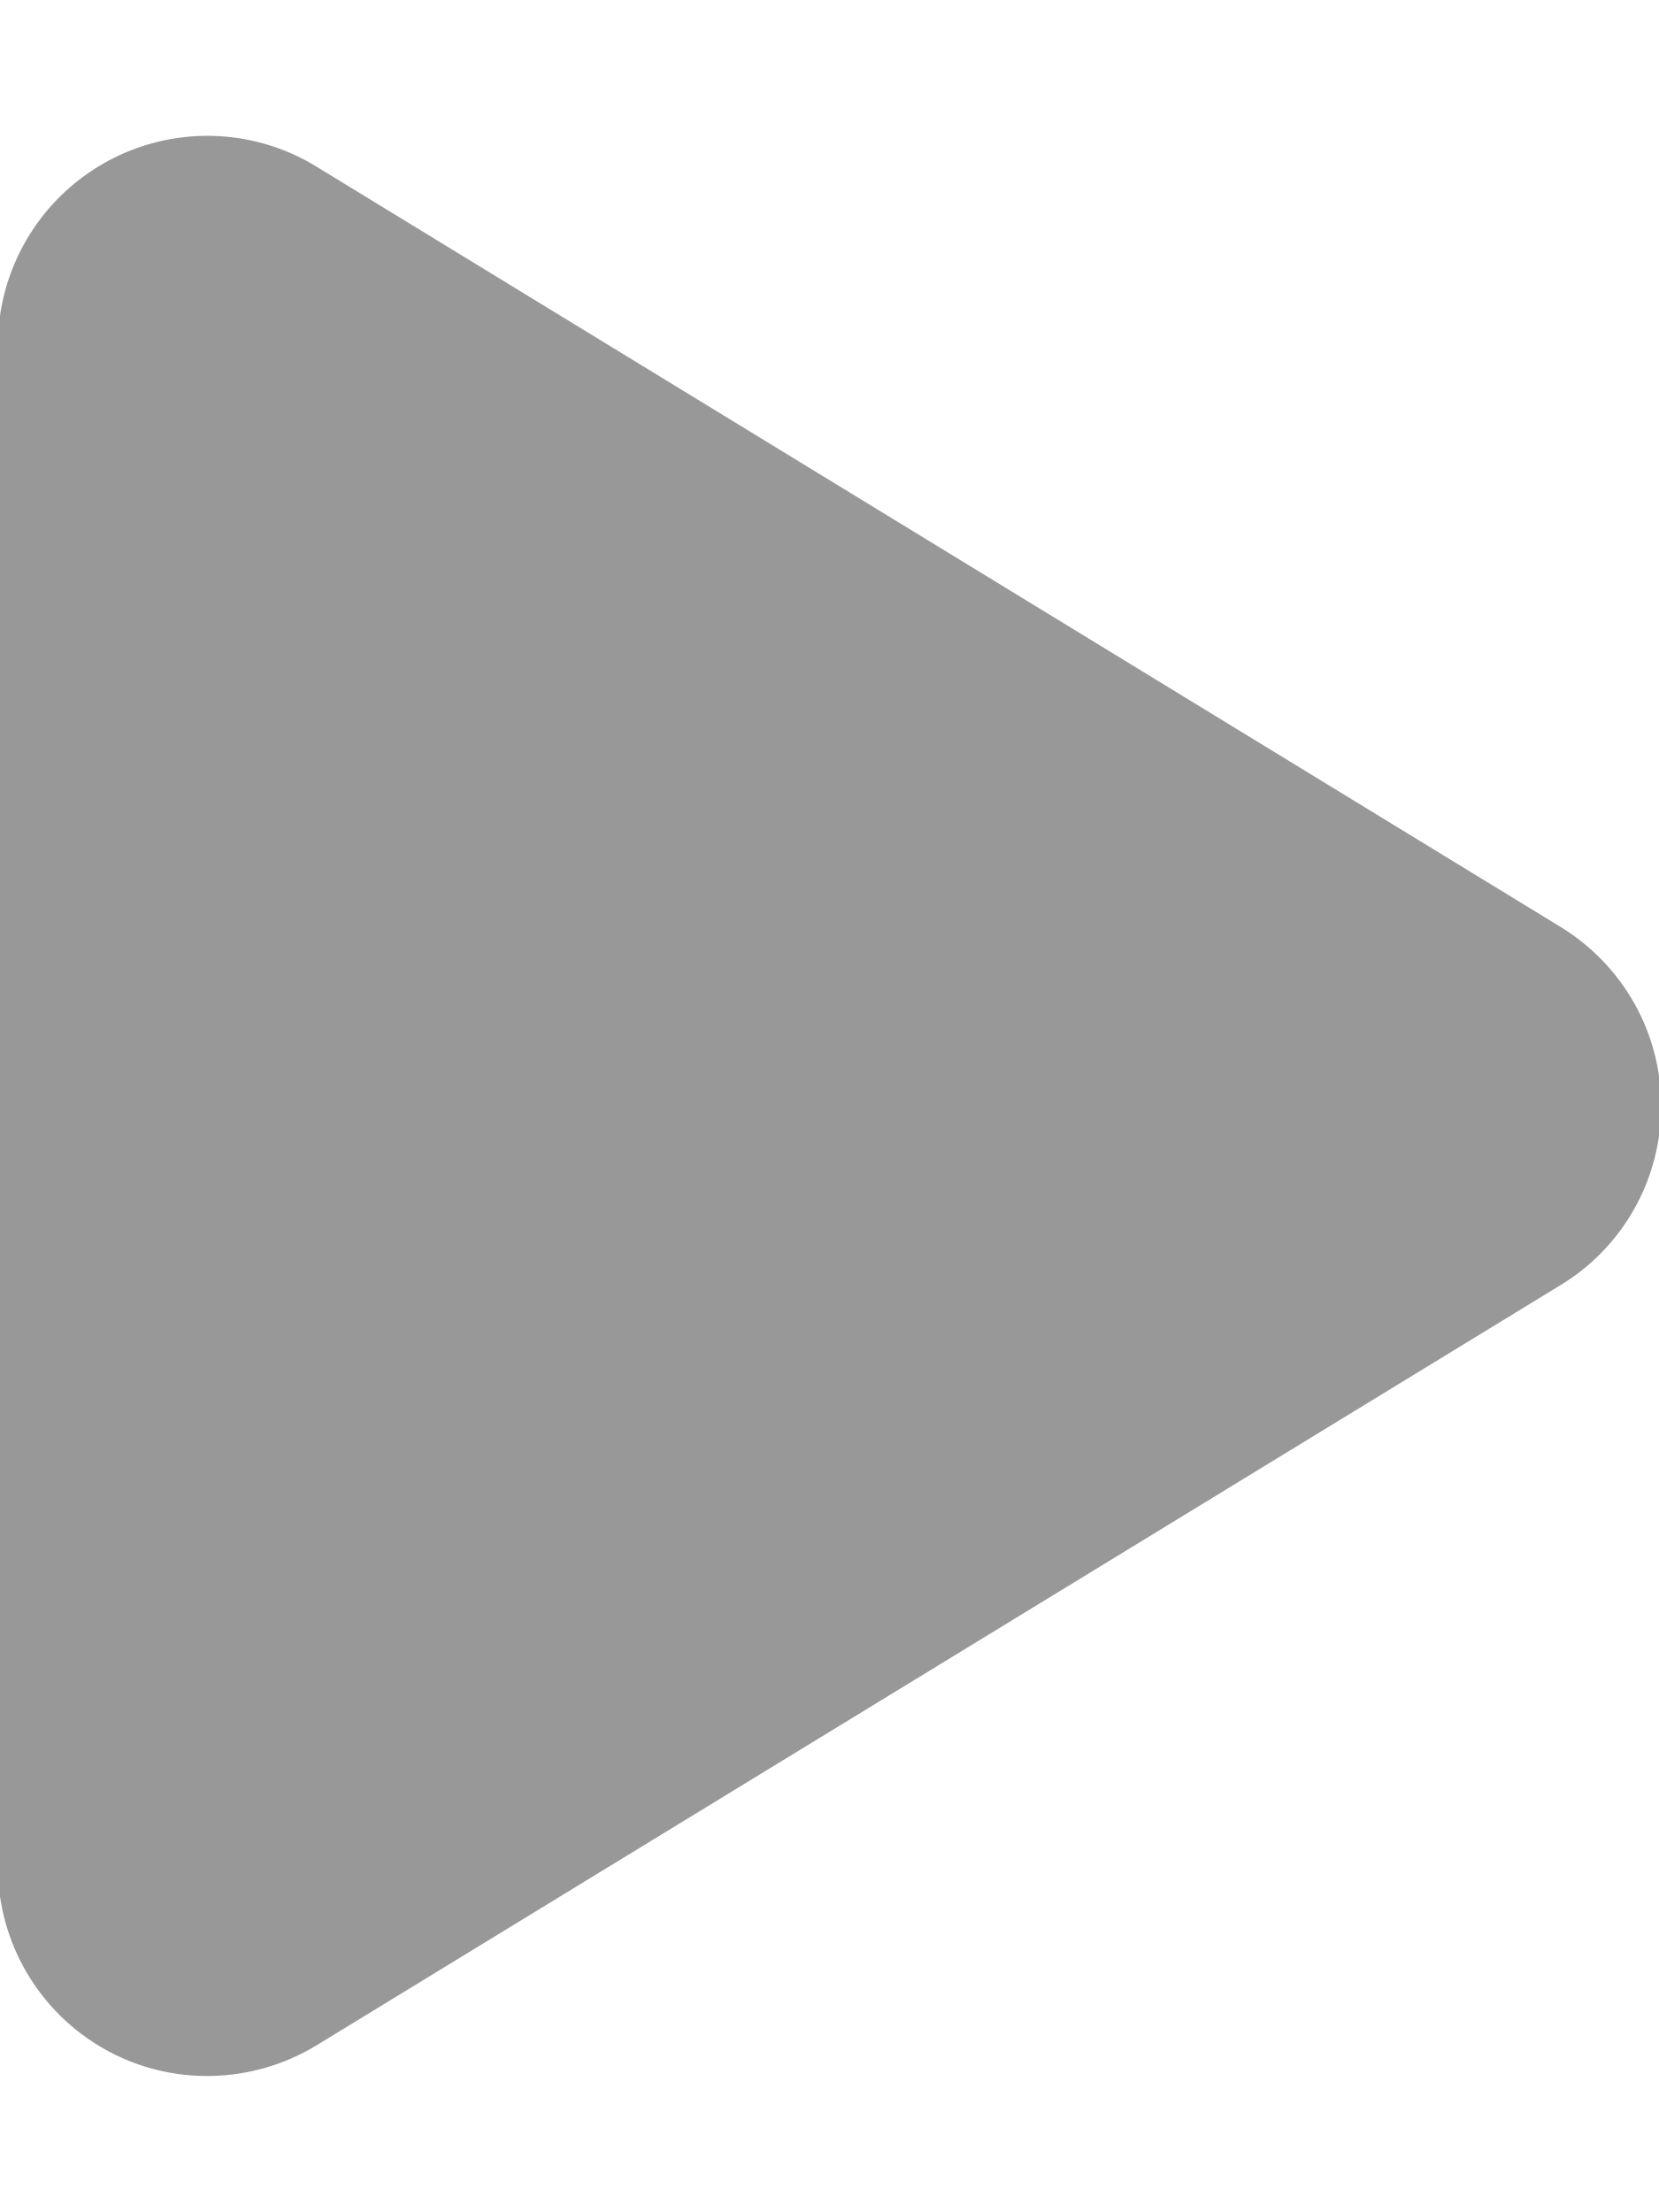
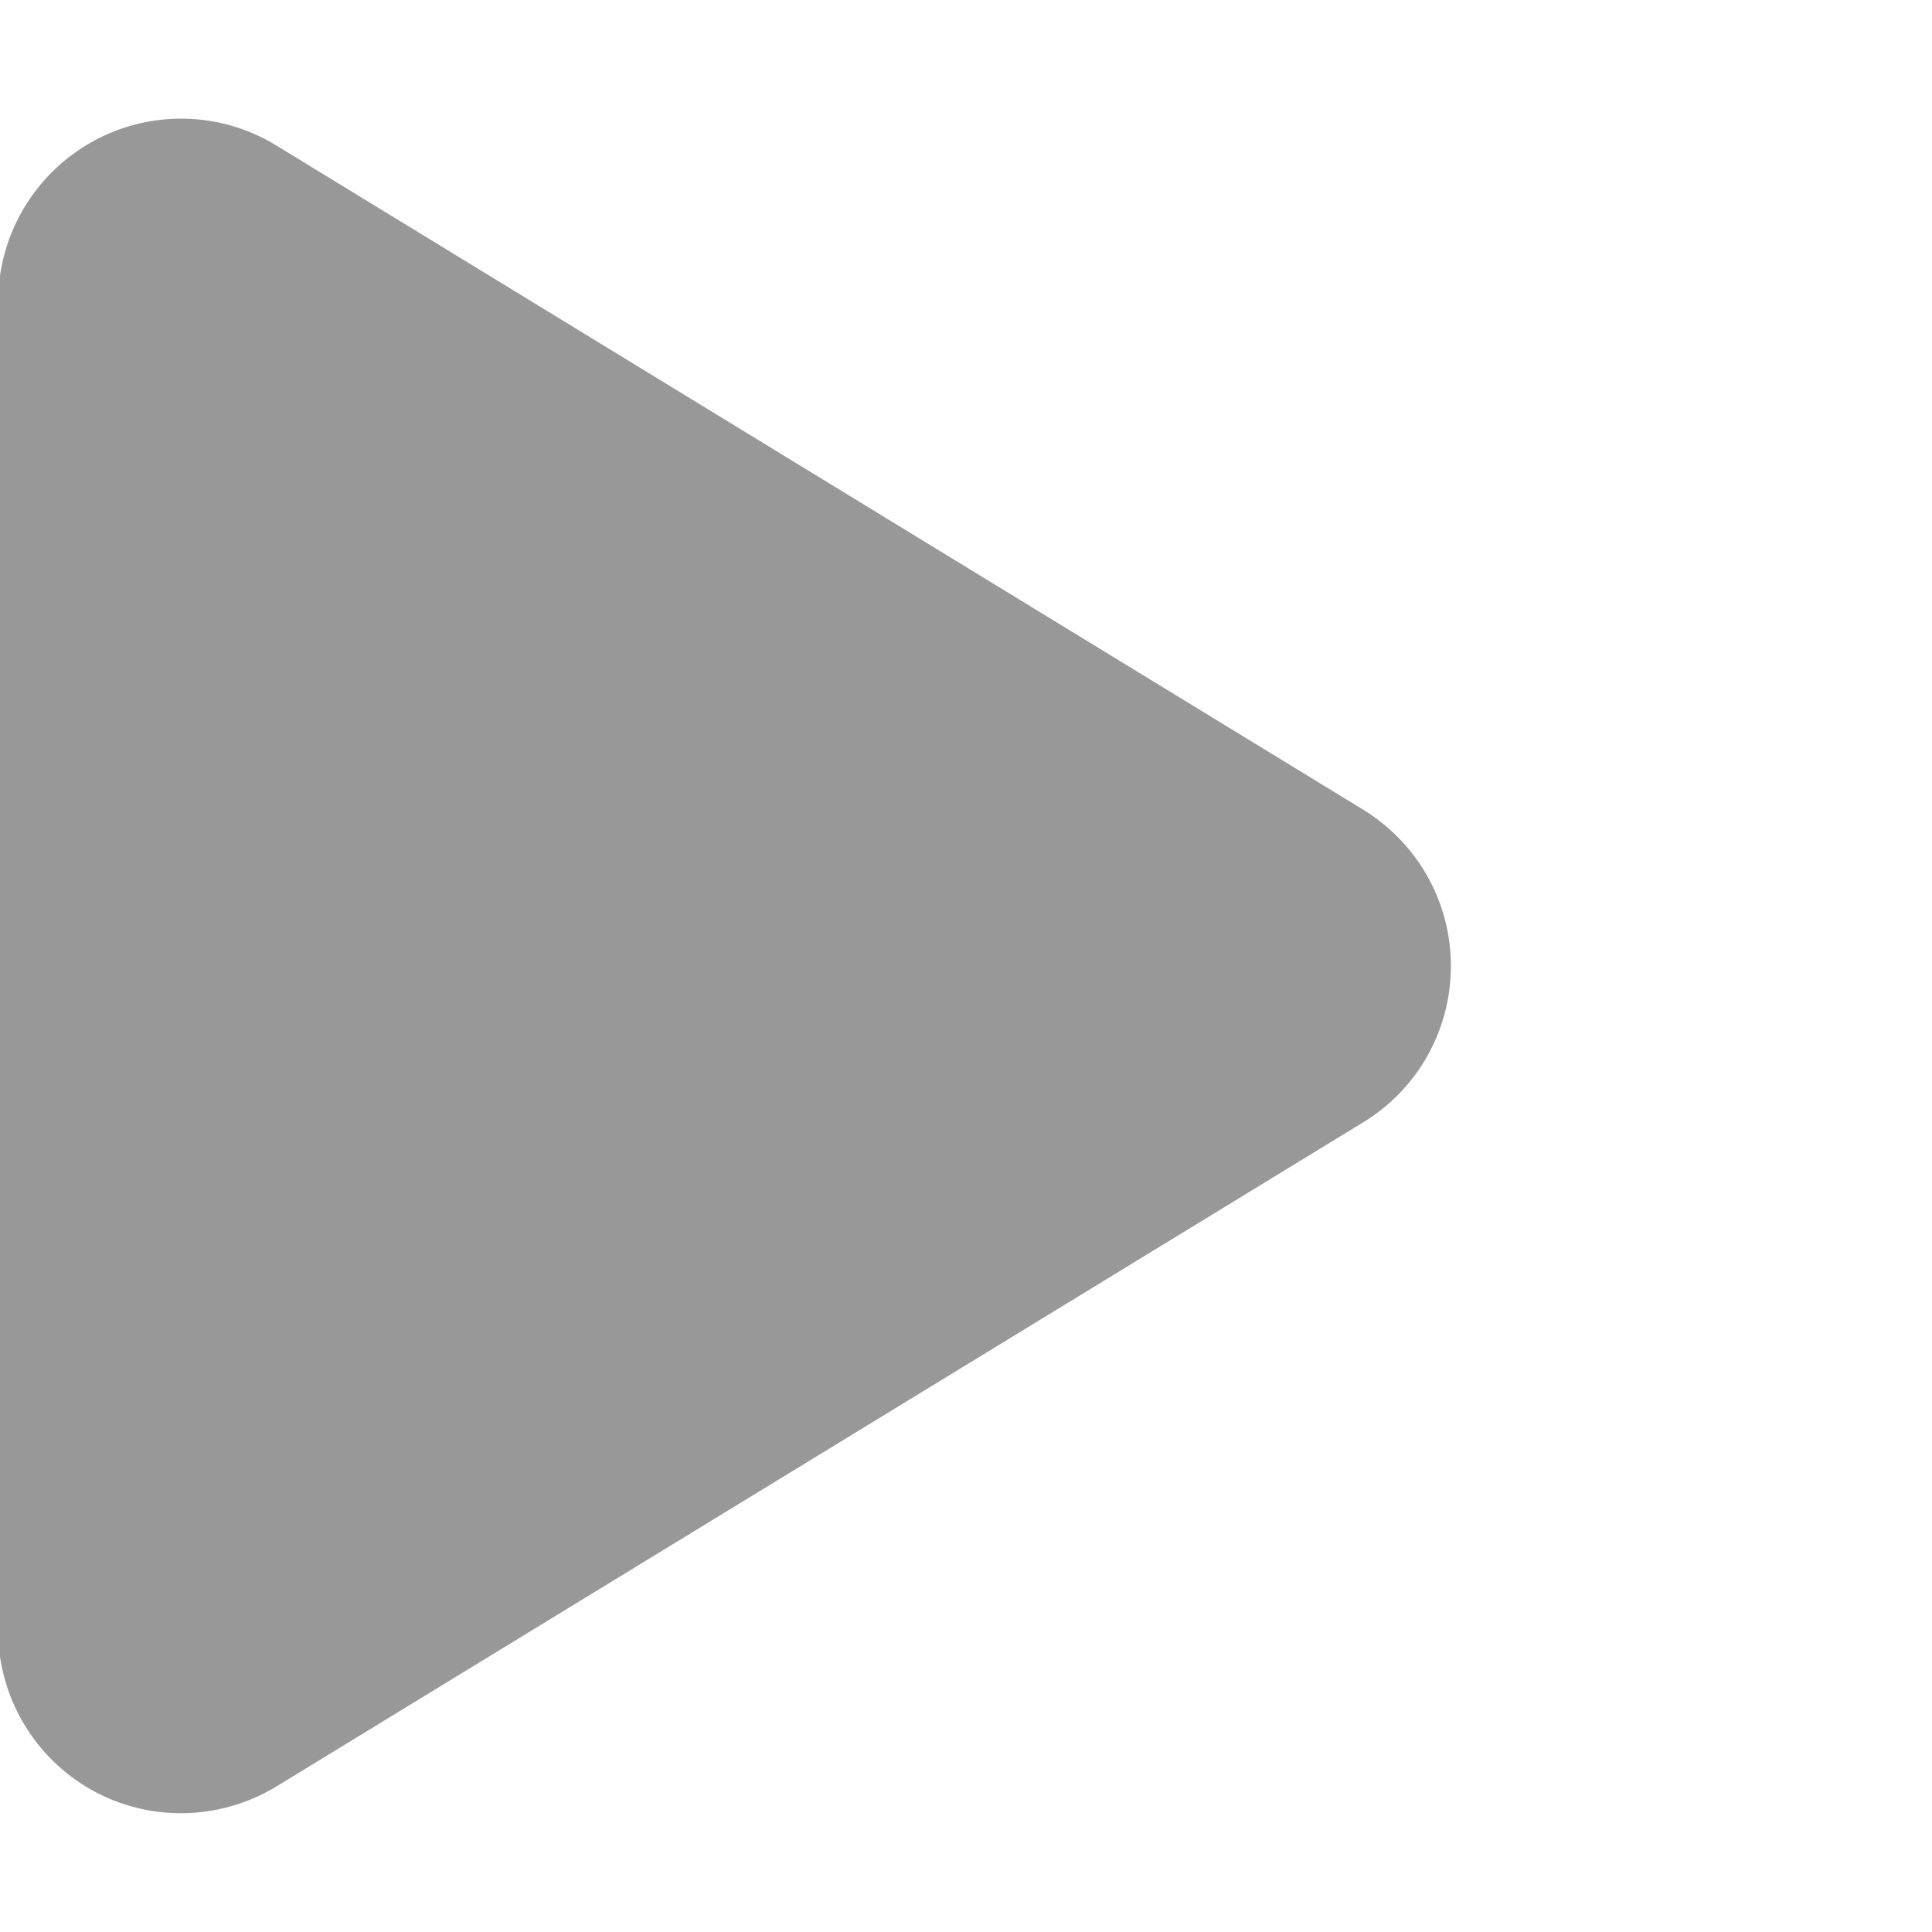
- <svg xmlns="http://www.w3.org/2000/svg" viewBox="0 0 384 512">
+ <svg xmlns="http://www.w3.org/2000/svg" viewBox="0 0 512 512">
  <path fill="#989898" stroke="#989898" d="M73 39c-14.8-9.1-33.4-9.4-48.5-.9S0 62.6 0 80V432c0 17.4 9.4 33.4 24.5 41.9s33.7 8.1 48.5-.9L361 297c14.3-8.7 23-24.2 23-41s-8.7-32.2-23-41L73 39z" />
</svg>
